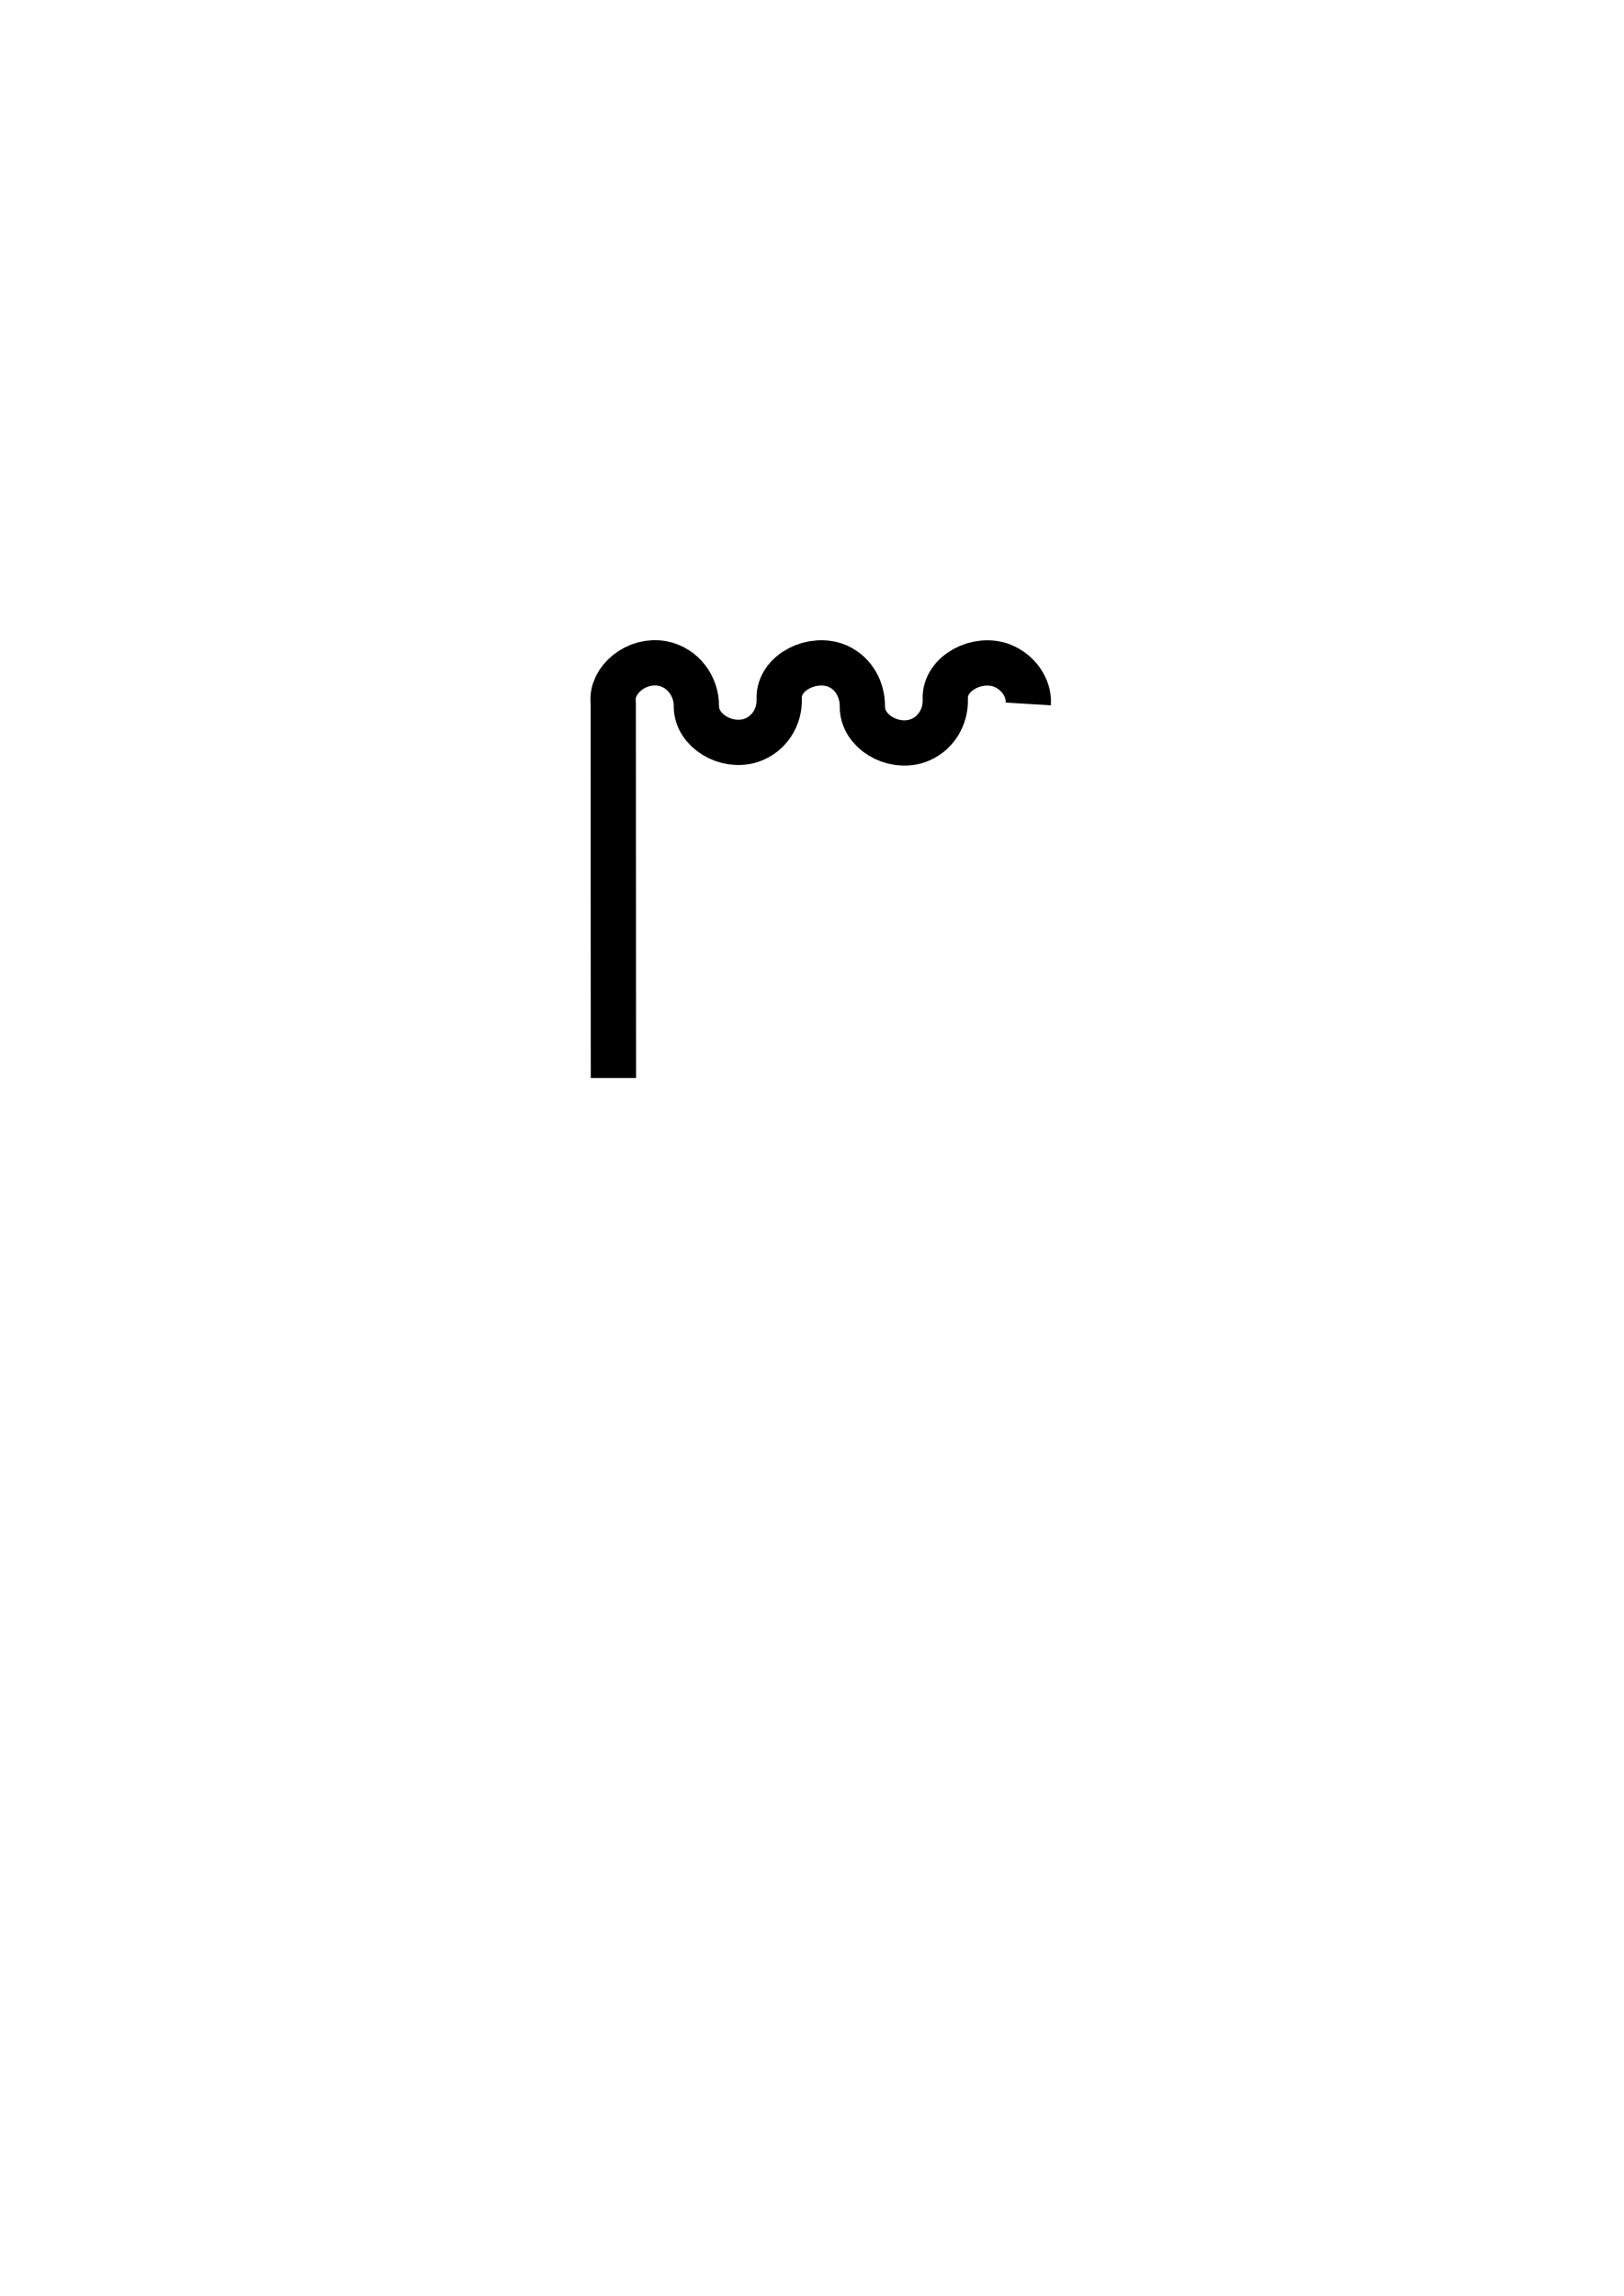
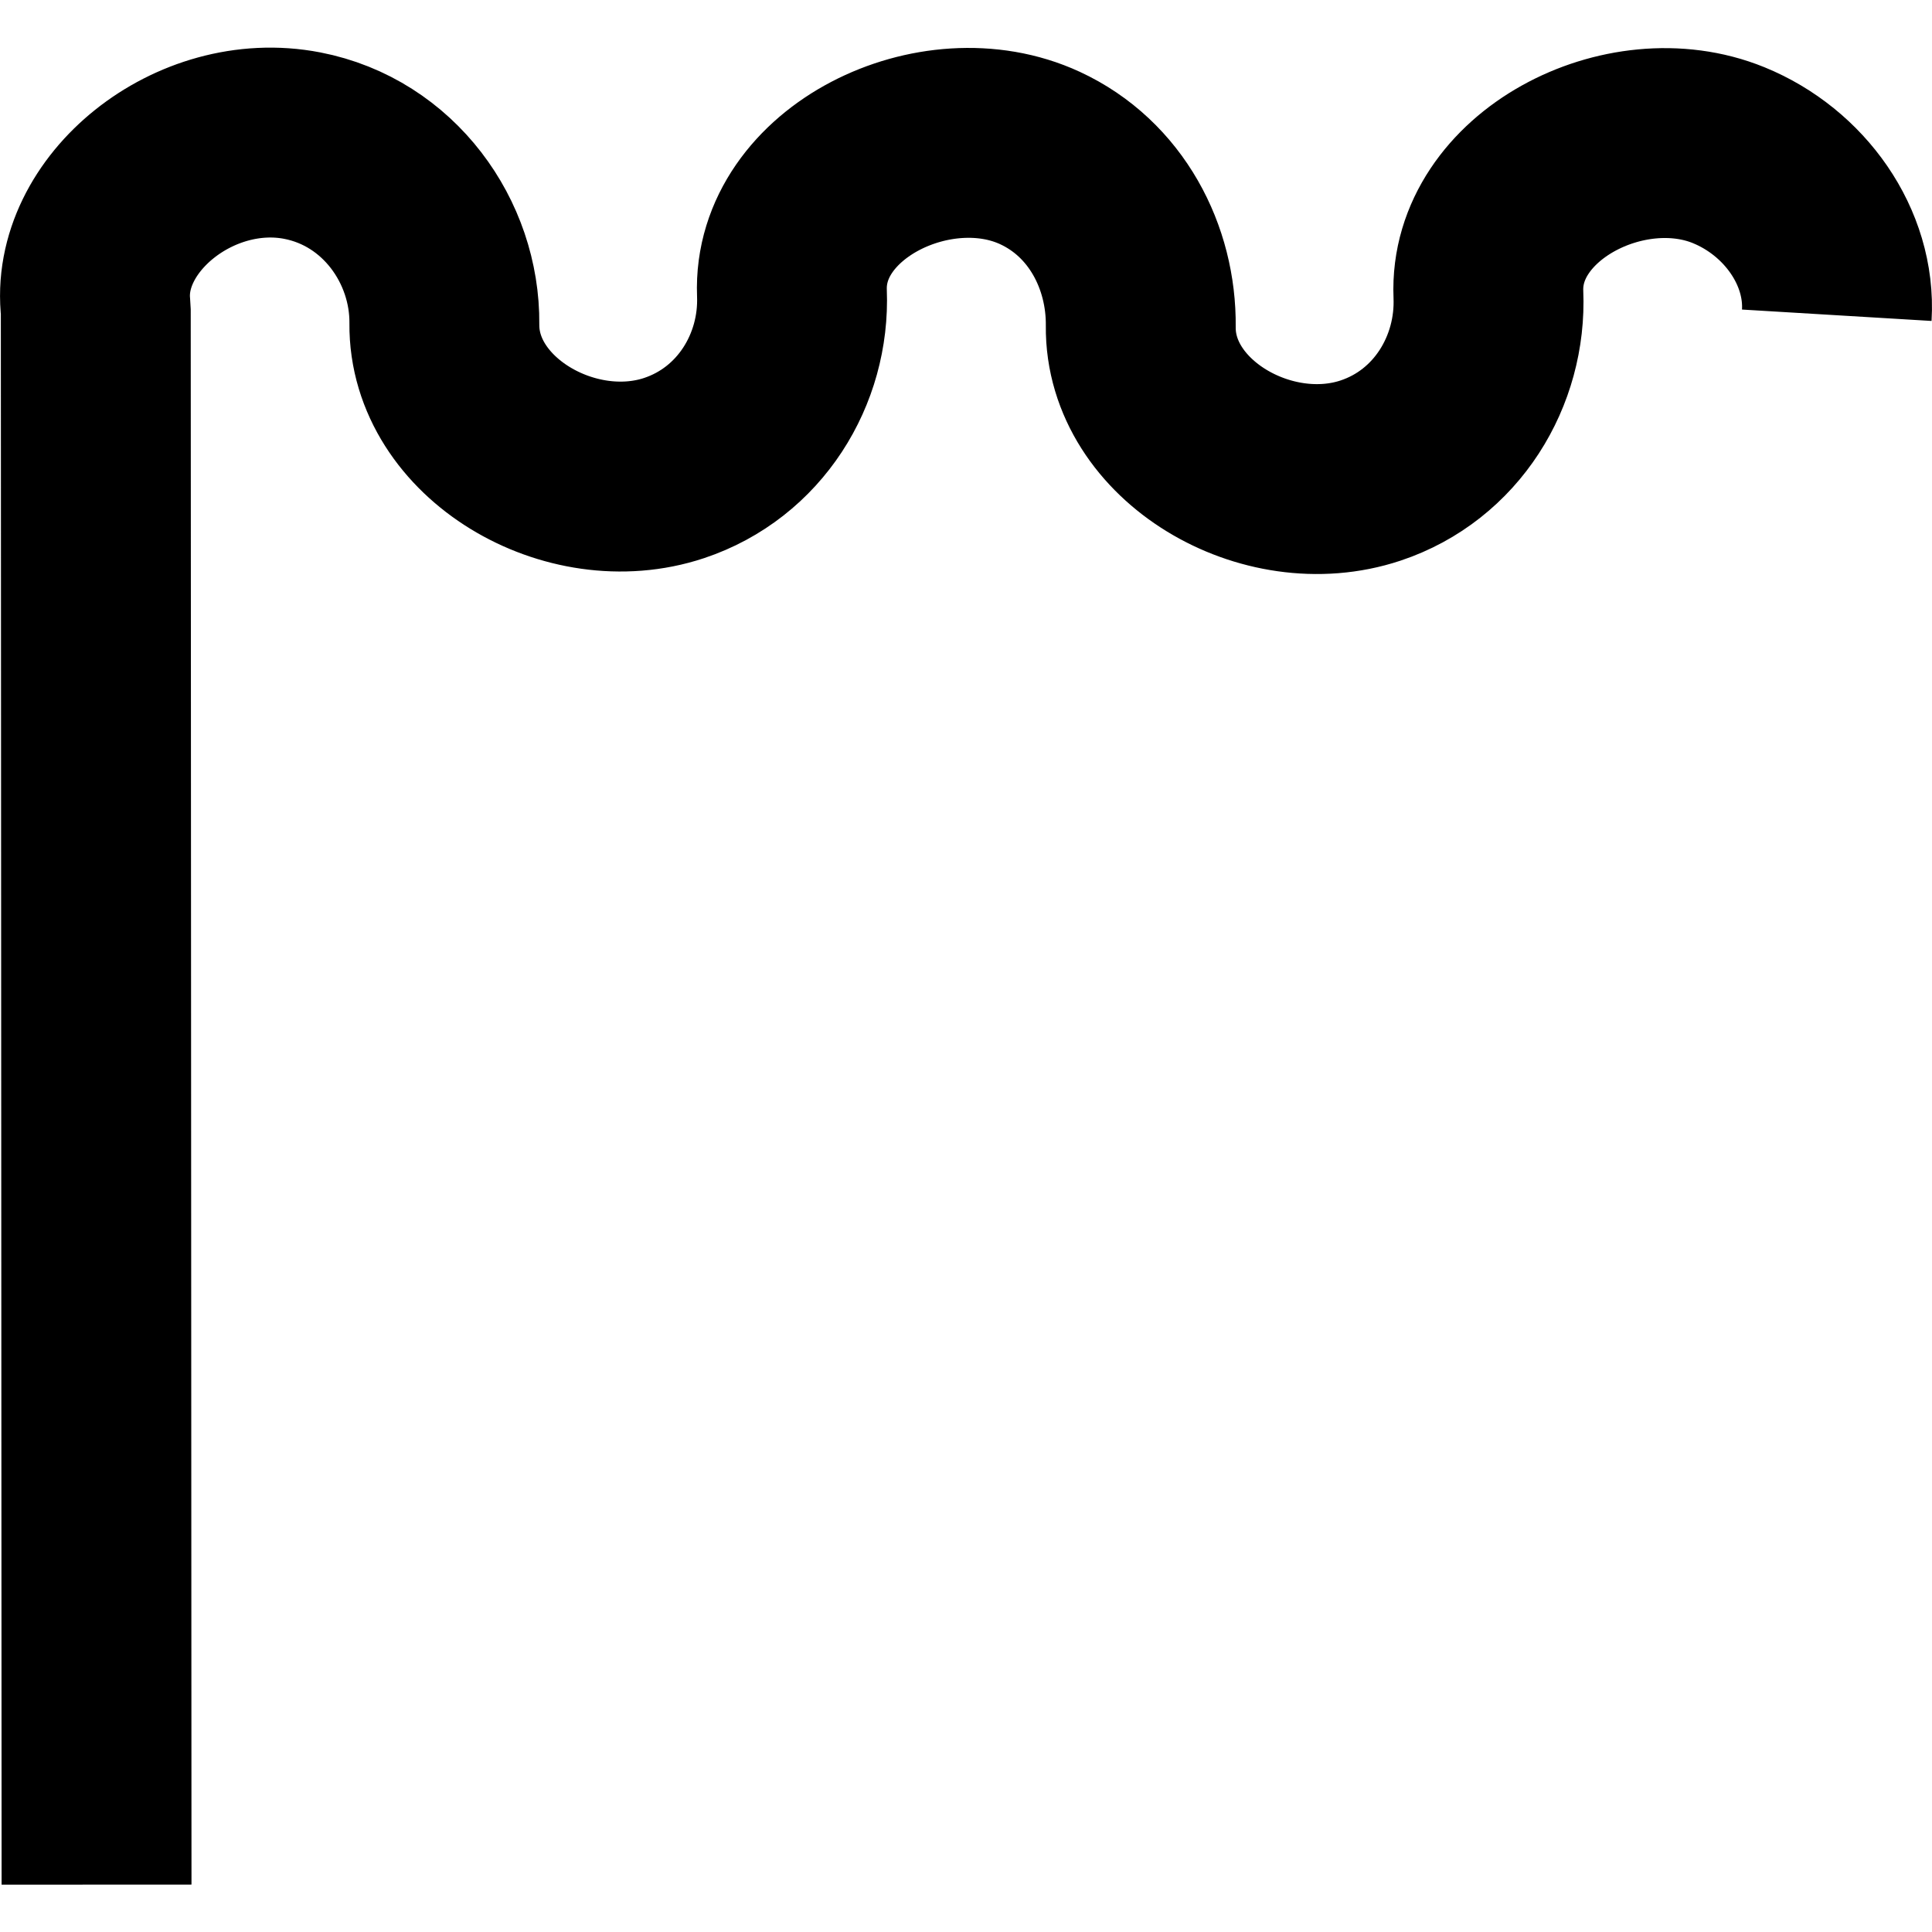
- <svg xmlns="http://www.w3.org/2000/svg" width="744.094" height="1052.362" id="svg2" version="1.1">
+ <svg xmlns="http://www.w3.org/2000/svg" width="250" height="250" id="svg2" version="1.1">
  <defs id="defs4">
    </defs>
  <g id="layer1">
-     <path style="fill:none;stroke:#000000;stroke-width:20.746;stroke-linecap:butt;stroke-miterlimit:0;stroke-opacity:1;stroke-dasharray:none;marker-mid:none" d="m 471.246,322.648 c 0.447,-7.441 -4.598,-14.545 -11.809,-17.486 -11.323,-4.62 -26.741,3.423 -26.253,15.208 0.347,8.378 -4.556,16.476 -12.876,19.246 -11.317,3.767 -25.226,-4.38 -25.104,-15.755 0.081,-7.543 -3.766,-15.043 -11.018,-18.394 -11.369,-5.253 -27.564,2.665 -27.093,14.763 0.325,8.347 -4.606,16.361 -12.869,19.112 -11.317,3.768 -25.212,-4.38 -25.104,-15.756 0.085,-8.979 -6.077,-17.637 -15.52,-19.469 -11.752,-2.279 -23.799,7.484 -22.563,17.881 l 0.084,172.108" id="path3757" />
+     <path style="fill:none;stroke:#000000;stroke-width:24.572;stroke-linecap:butt;stroke-miterlimit:0;stroke-dasharray:none;stroke-opacity:1;marker-mid:none" d="m 237.678,40.793 c 0.53,-8.813 -5.446,-17.227 -13.986,-20.711 -13.411,-5.472 -31.672,4.055 -31.094,18.013 0.411,9.923 -5.396,19.515 -15.25,22.795 -13.404,4.462 -29.878,-5.187 -29.733,-18.661 0.096,-8.934 -4.461,-17.817 -13.05,-21.786 -13.465,-6.222 -32.648,3.156 -32.089,17.485 0.385,9.886 -5.456,19.378 -15.242,22.636 C 73.829,65.028 57.372,55.378 57.5,41.904 57.6,31.269 50.302,21.014 39.118,18.845 25.199,16.145 10.93,27.709 12.394,40.023 l 0.099,203.846" id="path3757" />
    <rect style="opacity:0.98;fill:none;stroke:none;stroke-opacity:1" id="rect2984" width="250" height="250" x="250.5" y="272.219" />
  </g>
</svg>
